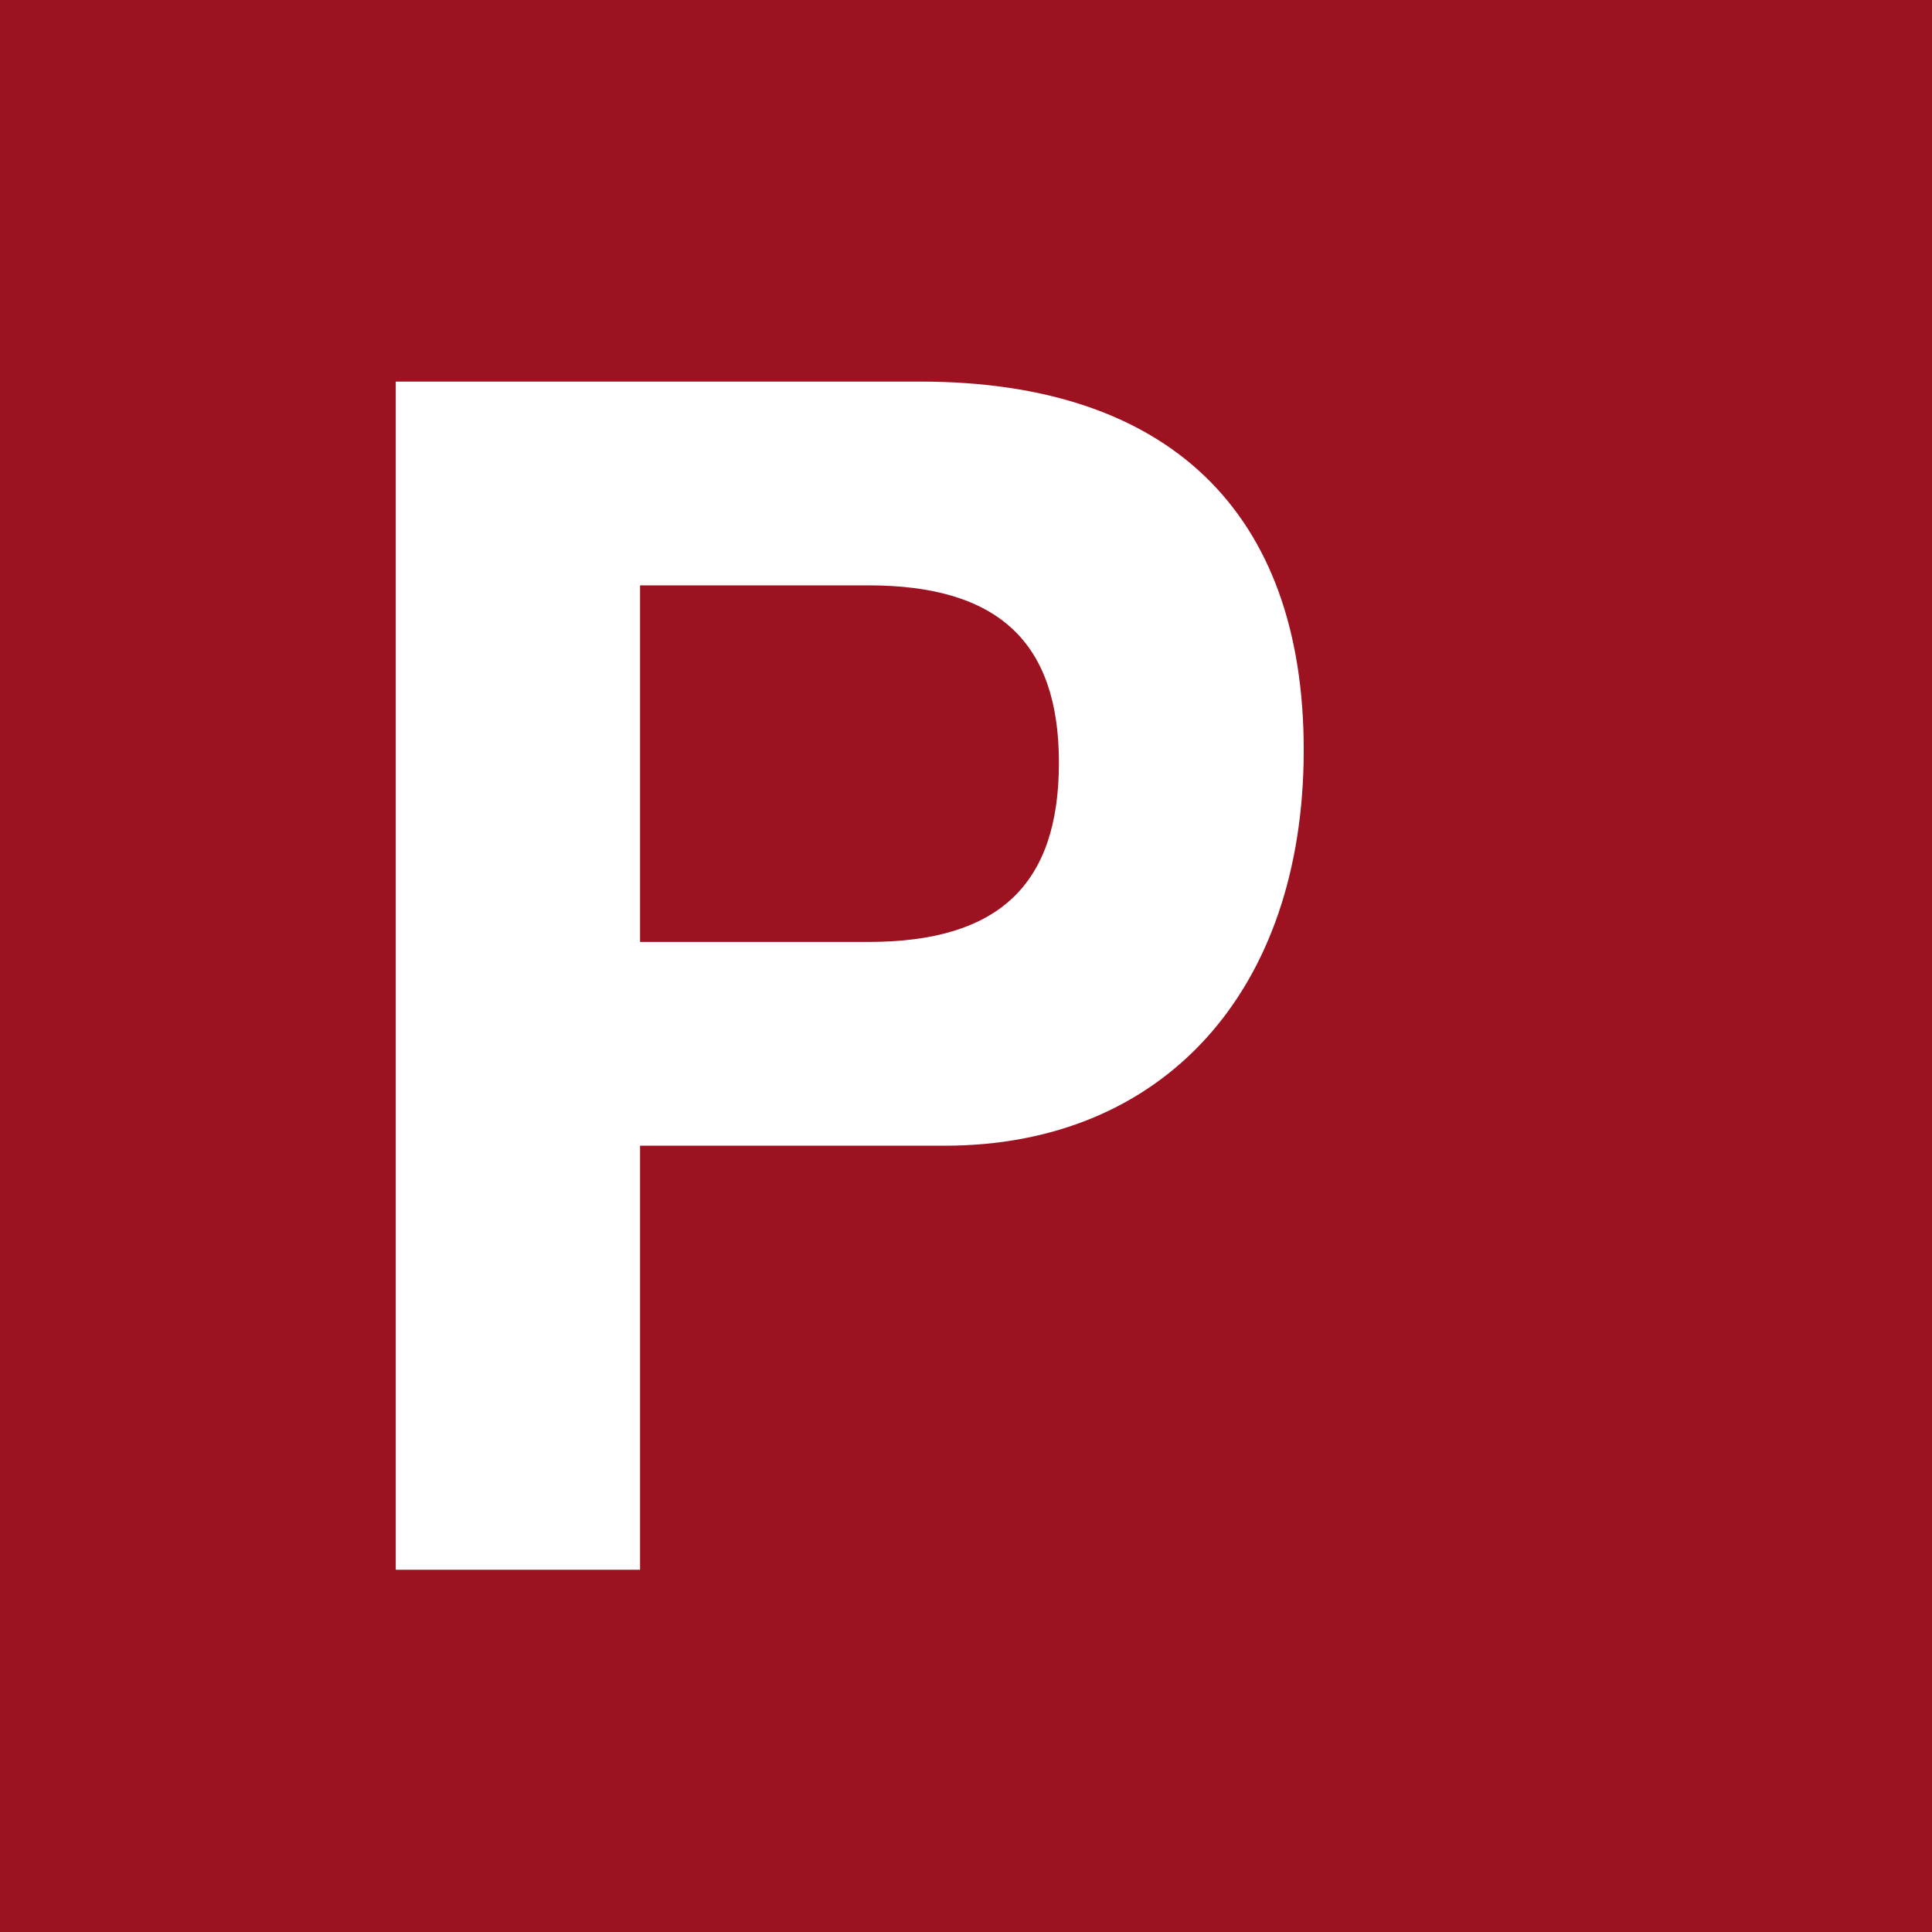
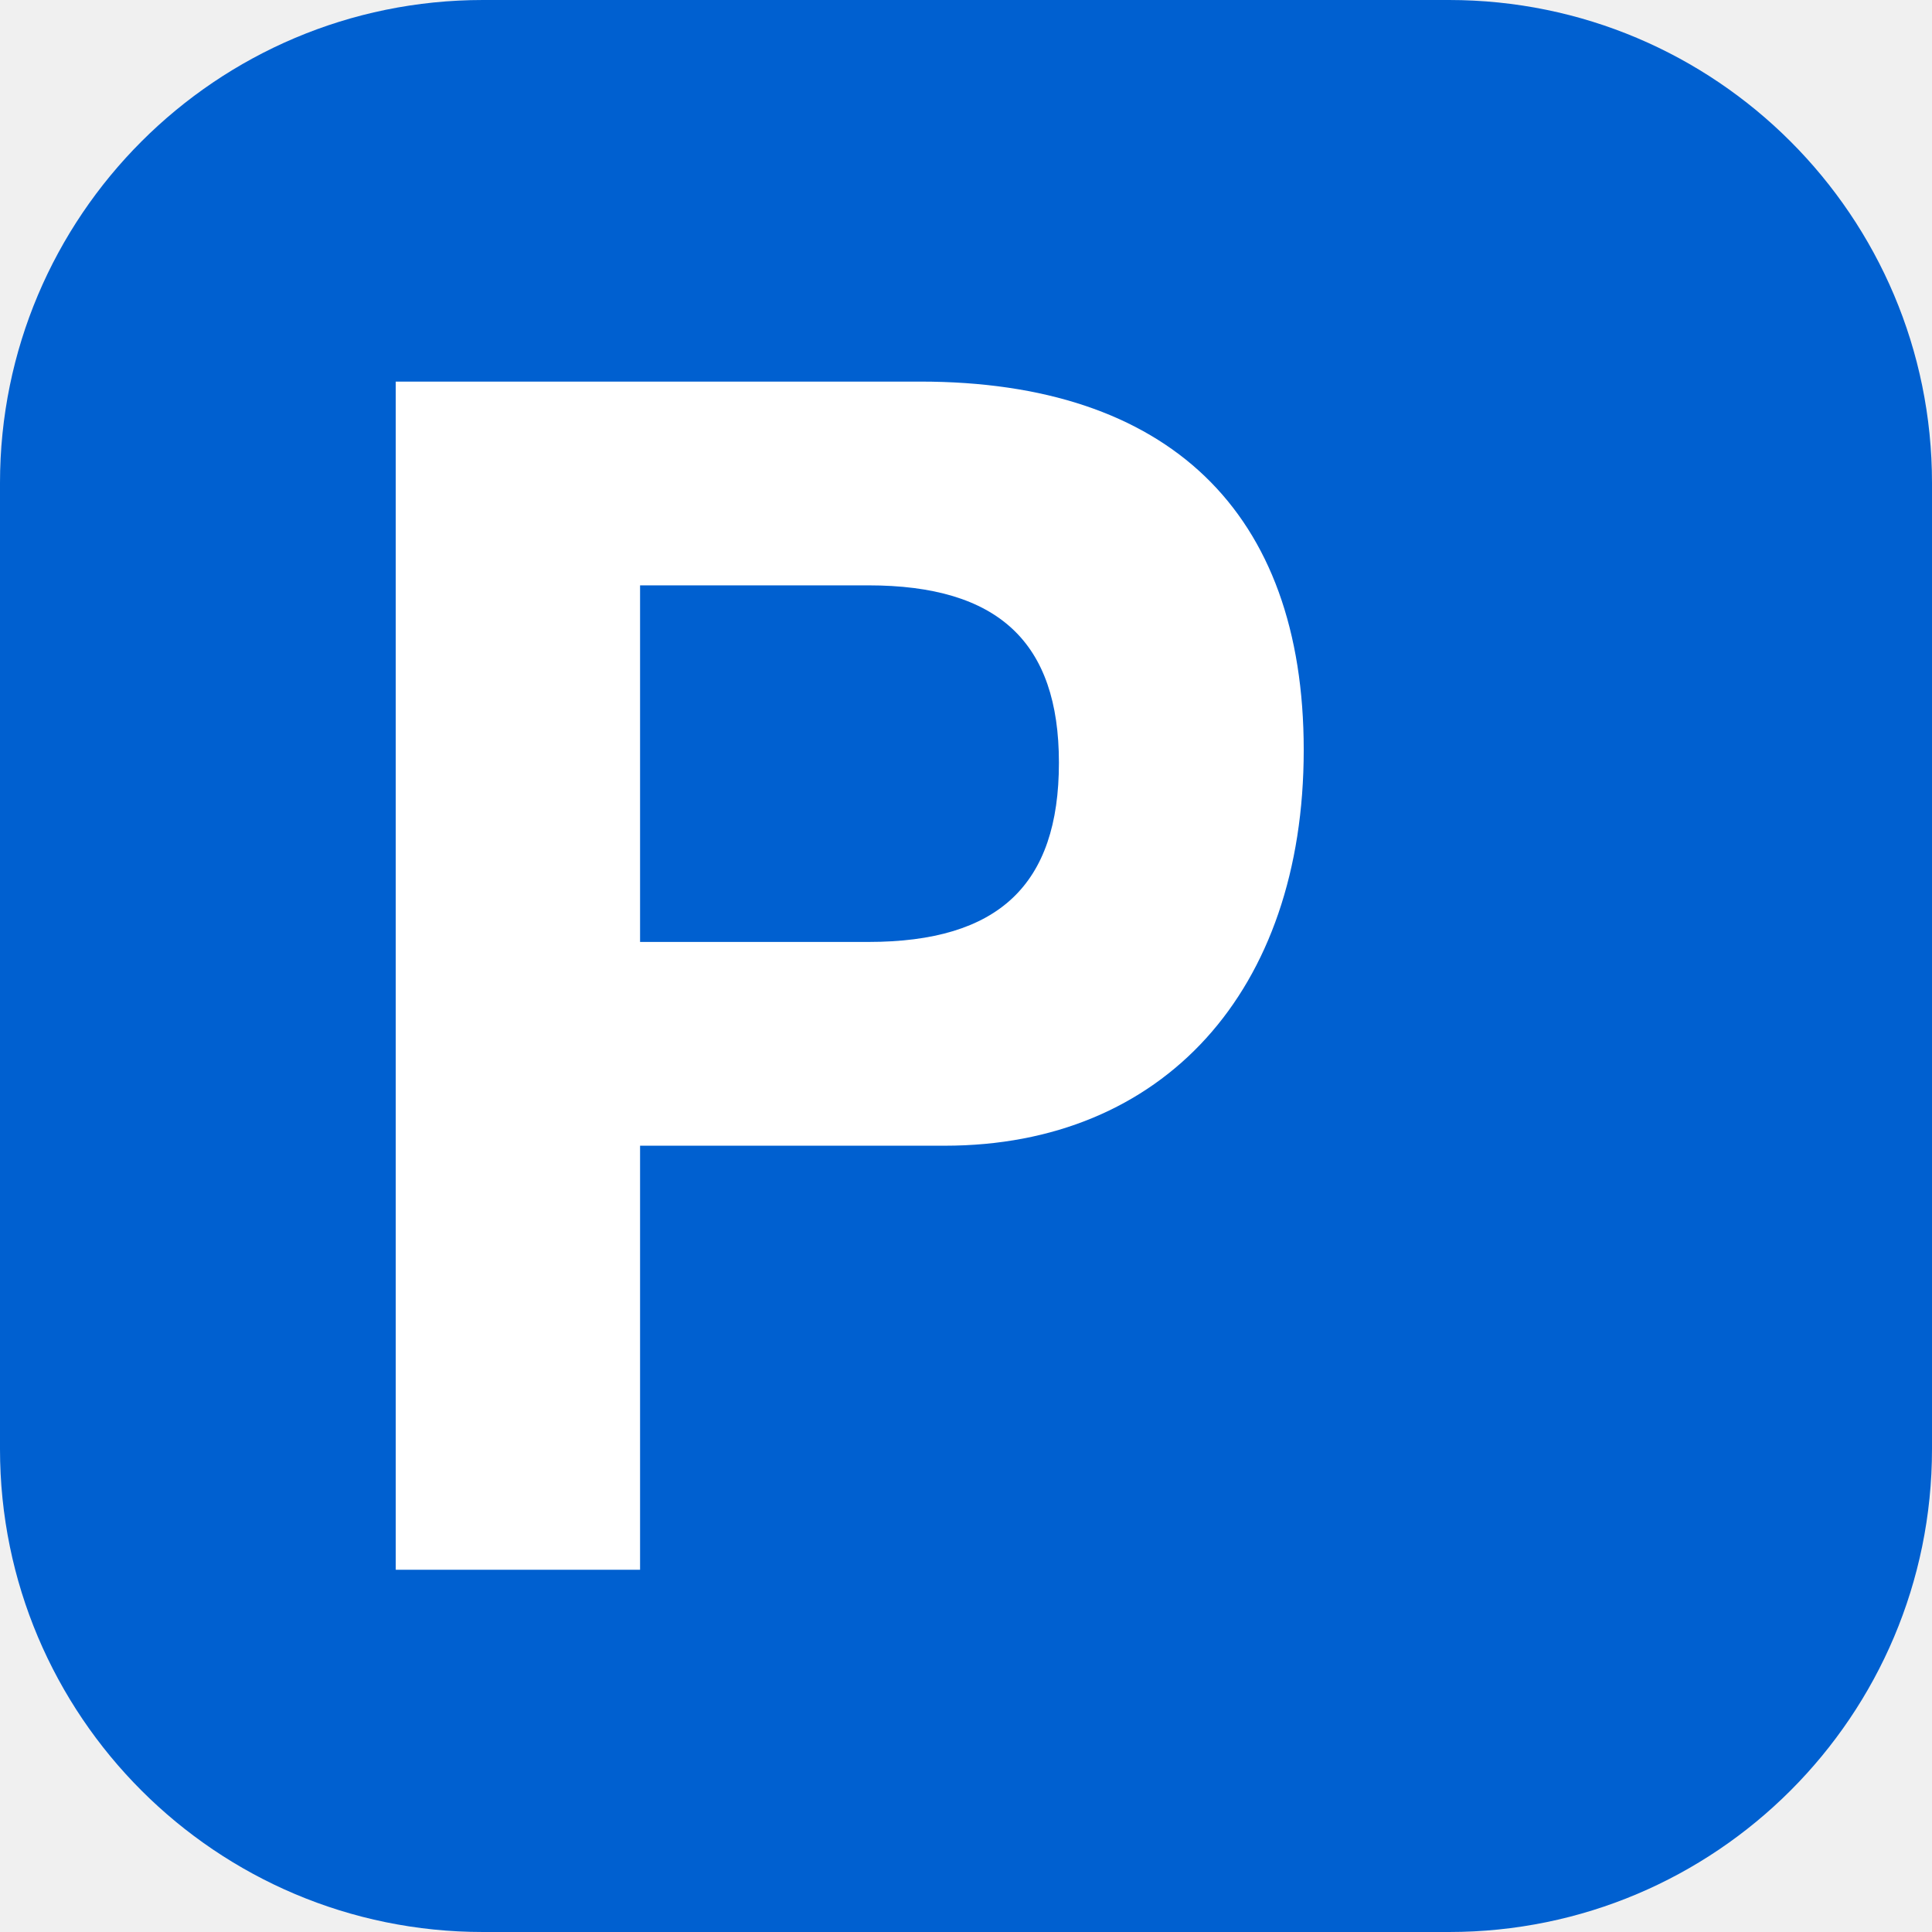
<svg xmlns="http://www.w3.org/2000/svg" viewBox="0 0 64 64">
-   <rect width="64" height="64" fill="#9c1220" />
+   <rect width="64" height="64" rx="16" fill="#0060d0" />
  <text x="9" y="52" font-family="Arial Black,Helvetica,sans-serif" font-weight="900" font-size="54" fill="#ffffff">P</text>
</svg>
